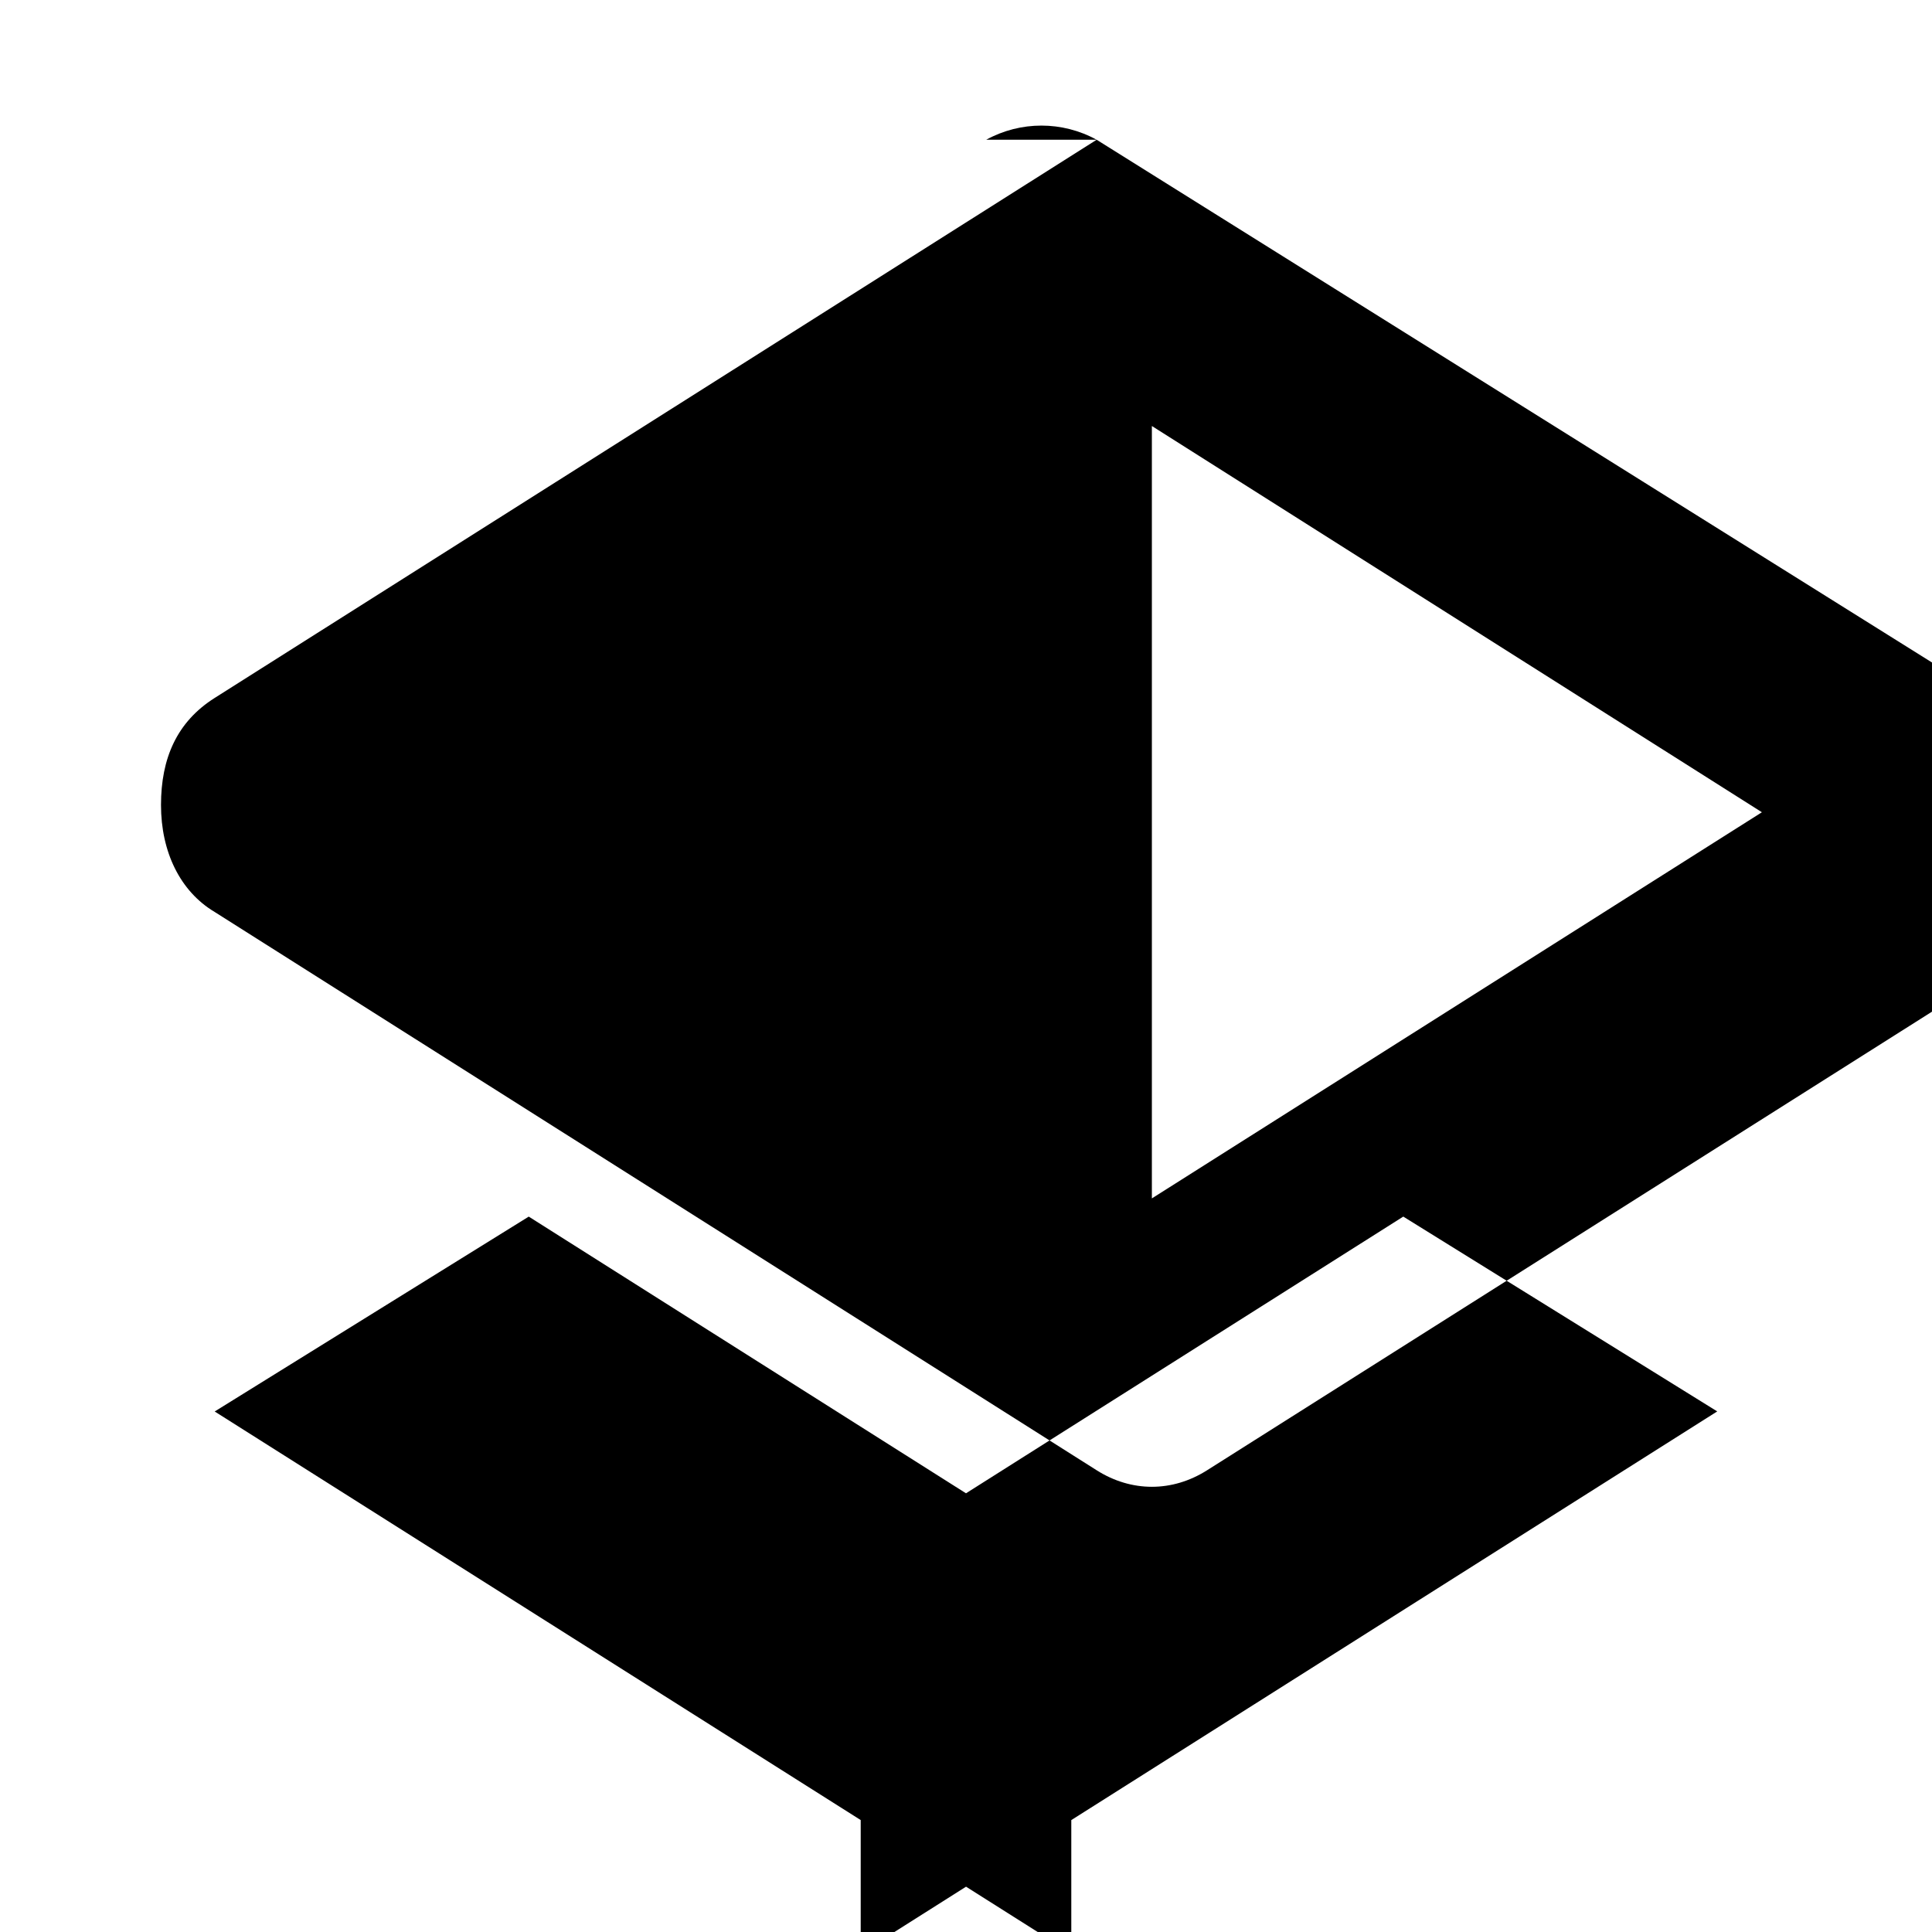
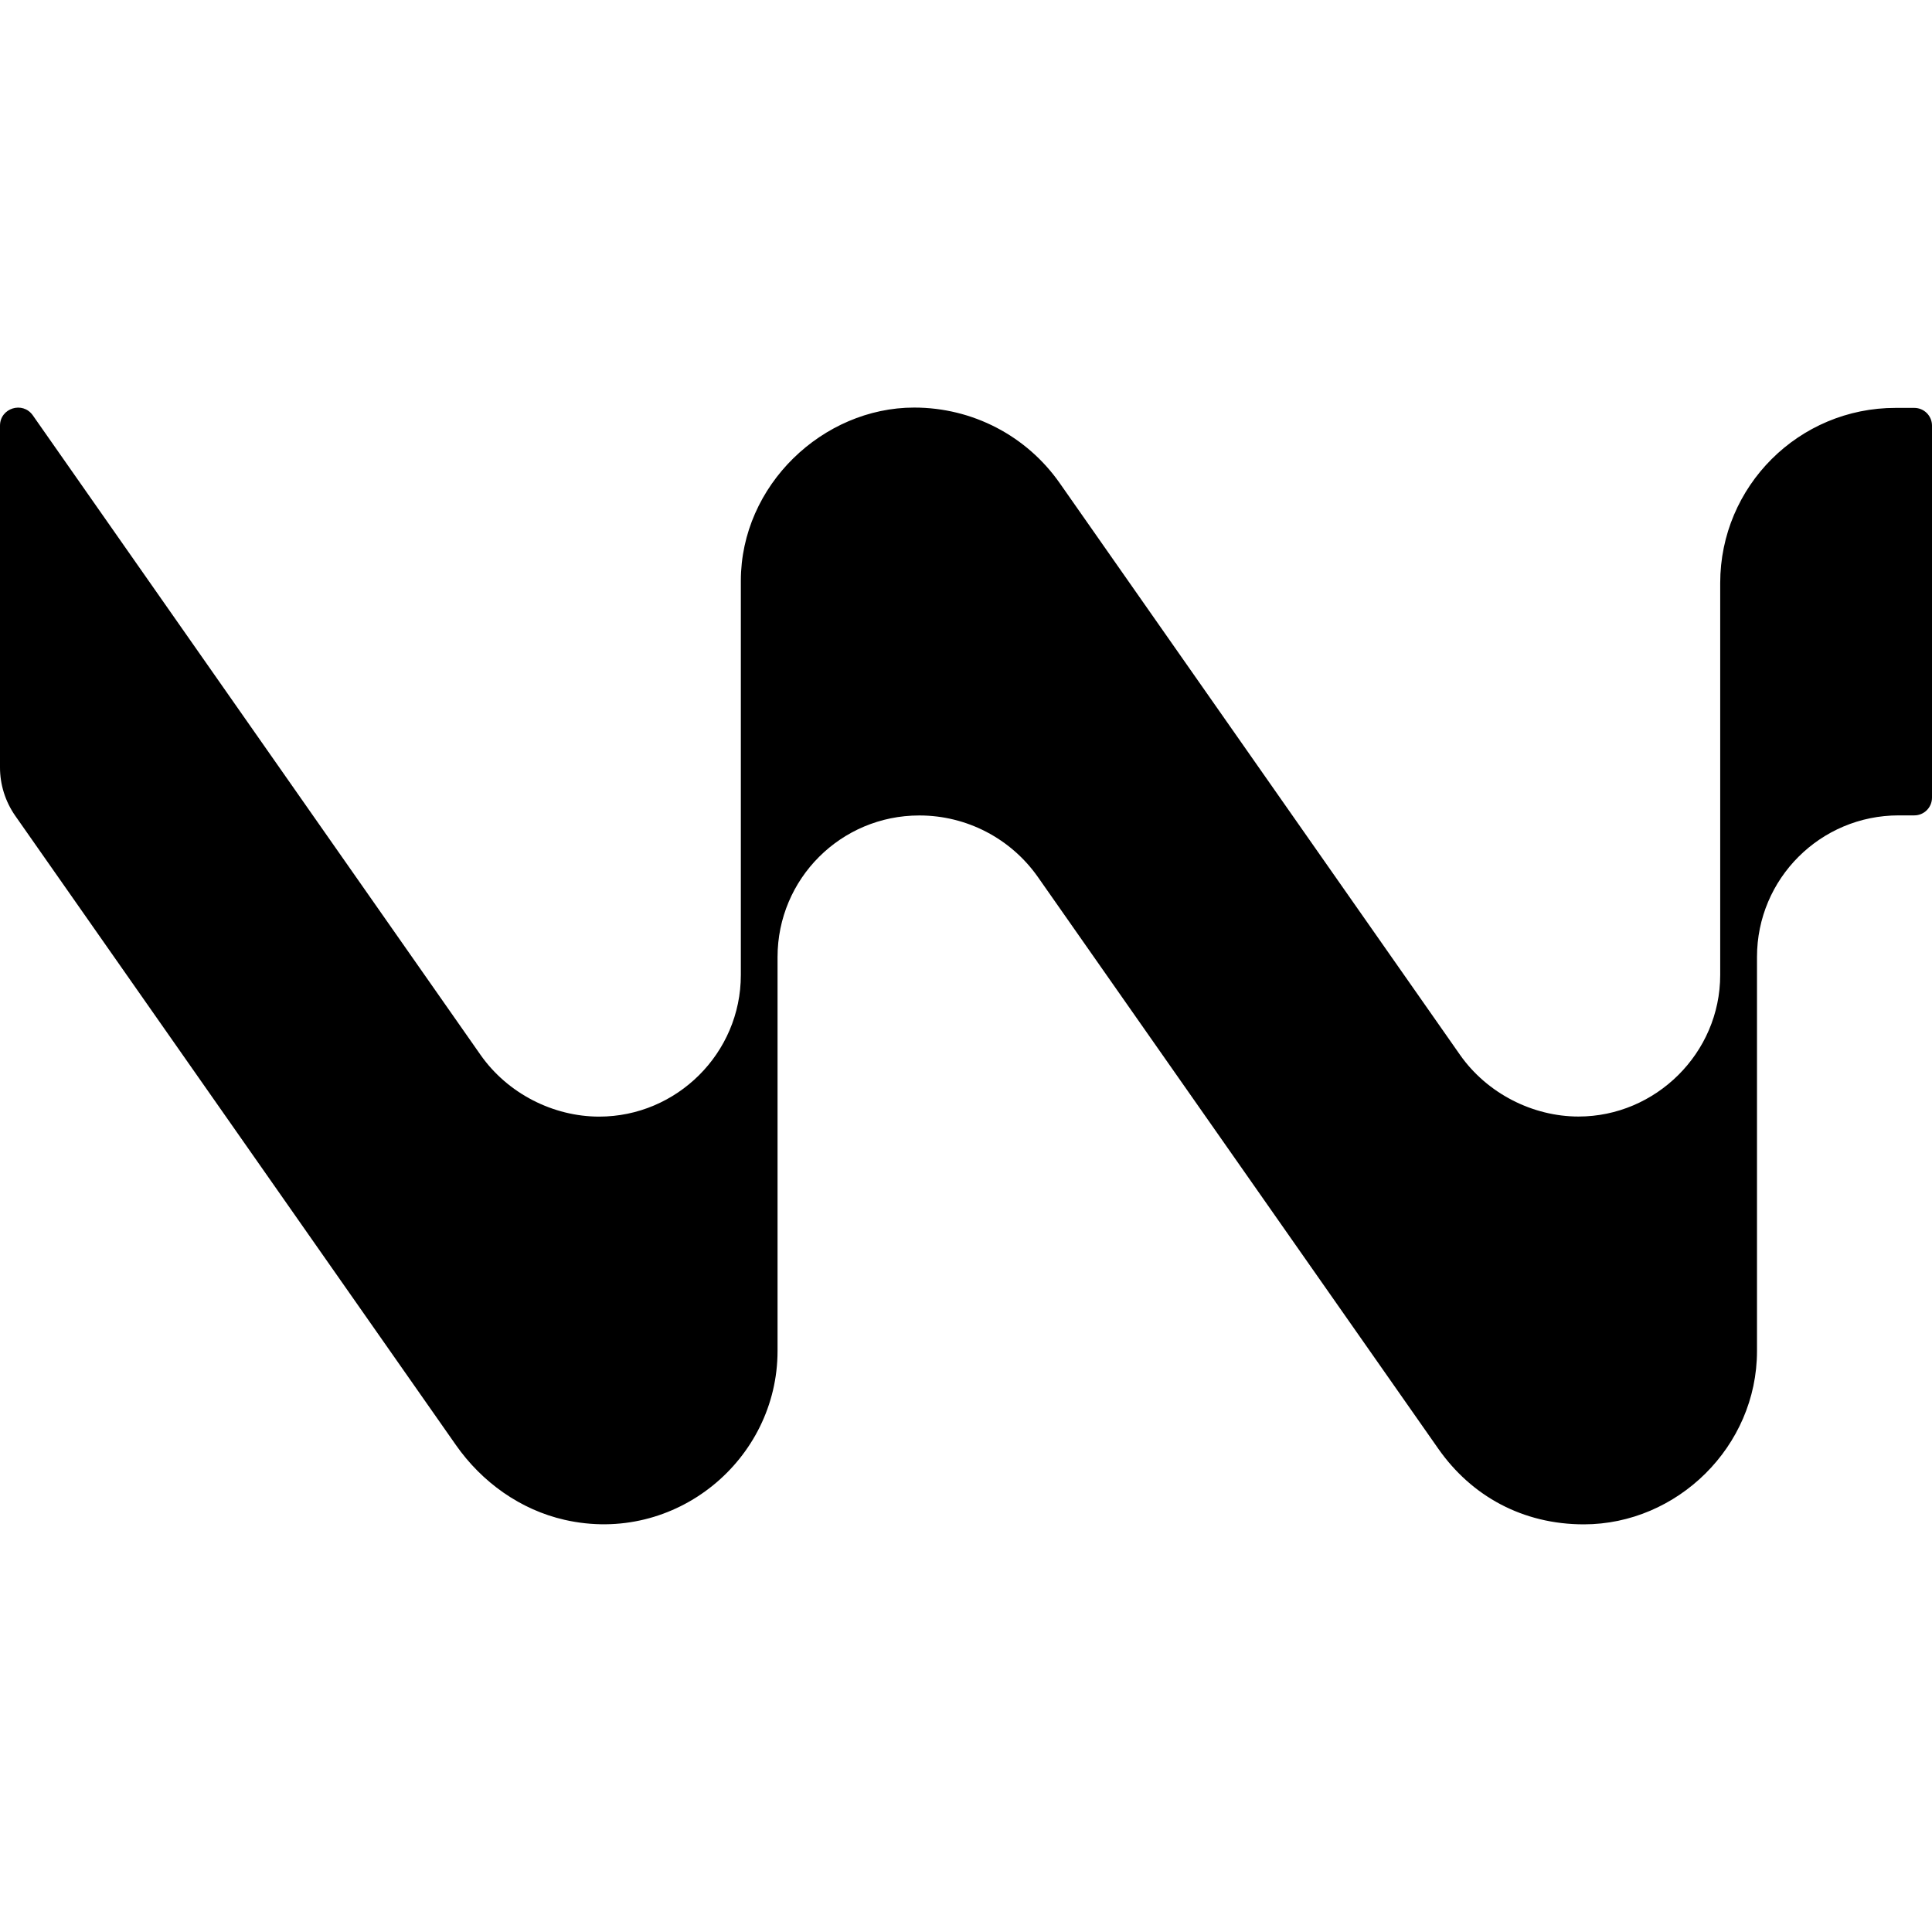
<svg xmlns="http://www.w3.org/2000/svg" role="img" viewBox="0 0 24 24">
-   <path fill="currentColor" d="M13.623 1.736 2.667 8.67c-.47.297-.667.75-.667 1.33s.236 1.072.667 1.329l10.956 6.935c.432.274.94.274 1.372 0l10.338-6.54c.431-.273.667-.75.667-1.33 0-.58-.236-1.033-.667-1.33L13.623 1.736a1.426 1.426 0 0 0-1.372 0Zm.686 3.556 7.578 4.798-7.578 4.797V5.292ZM6.568 15.113l6.74 4.265v4.886l-10.641-6.73 3.9-2.42Zm10.864 0 3.9 2.42-10.64 6.732v-4.887l6.74-4.265Z" />
+   <path d="M23.55 5.067c-1.204-.002-2.181.973-2.181 2.176v4.868c0 .972-.803 1.759-1.76 1.759-.568 0-1.135-.286-1.472-.766l-4.971-7.1c-.412-.59-1.084-.941-1.81-.941-1.133 0-2.153.964-2.153 2.153v4.896c0 .972-.797 1.759-1.76 1.759-.57 0-1.136-.286-1.473-.766L.408 5.16C.282 4.98 0 5.069 0 5.288v4.245c0 .215.066.423.188.599l5.475 7.818c.323.462.801.805 1.351.93 1.377.313 2.645-.747 2.645-2.098v-4.893c0-.972.787-1.759 1.76-1.759h.003a1.798 1.798 0 0 1 1.472.766l4.972 7.099c.413.591 1.05.941 1.809.941 1.159 0 2.151-.965 2.151-2.153v-4.895c0-.972.787-1.759 1.76-1.759h.194a.22.22 0 0 0 .22-.22v-4.622a.22.22 0 0 0-.22-.22Z" />
</svg>
